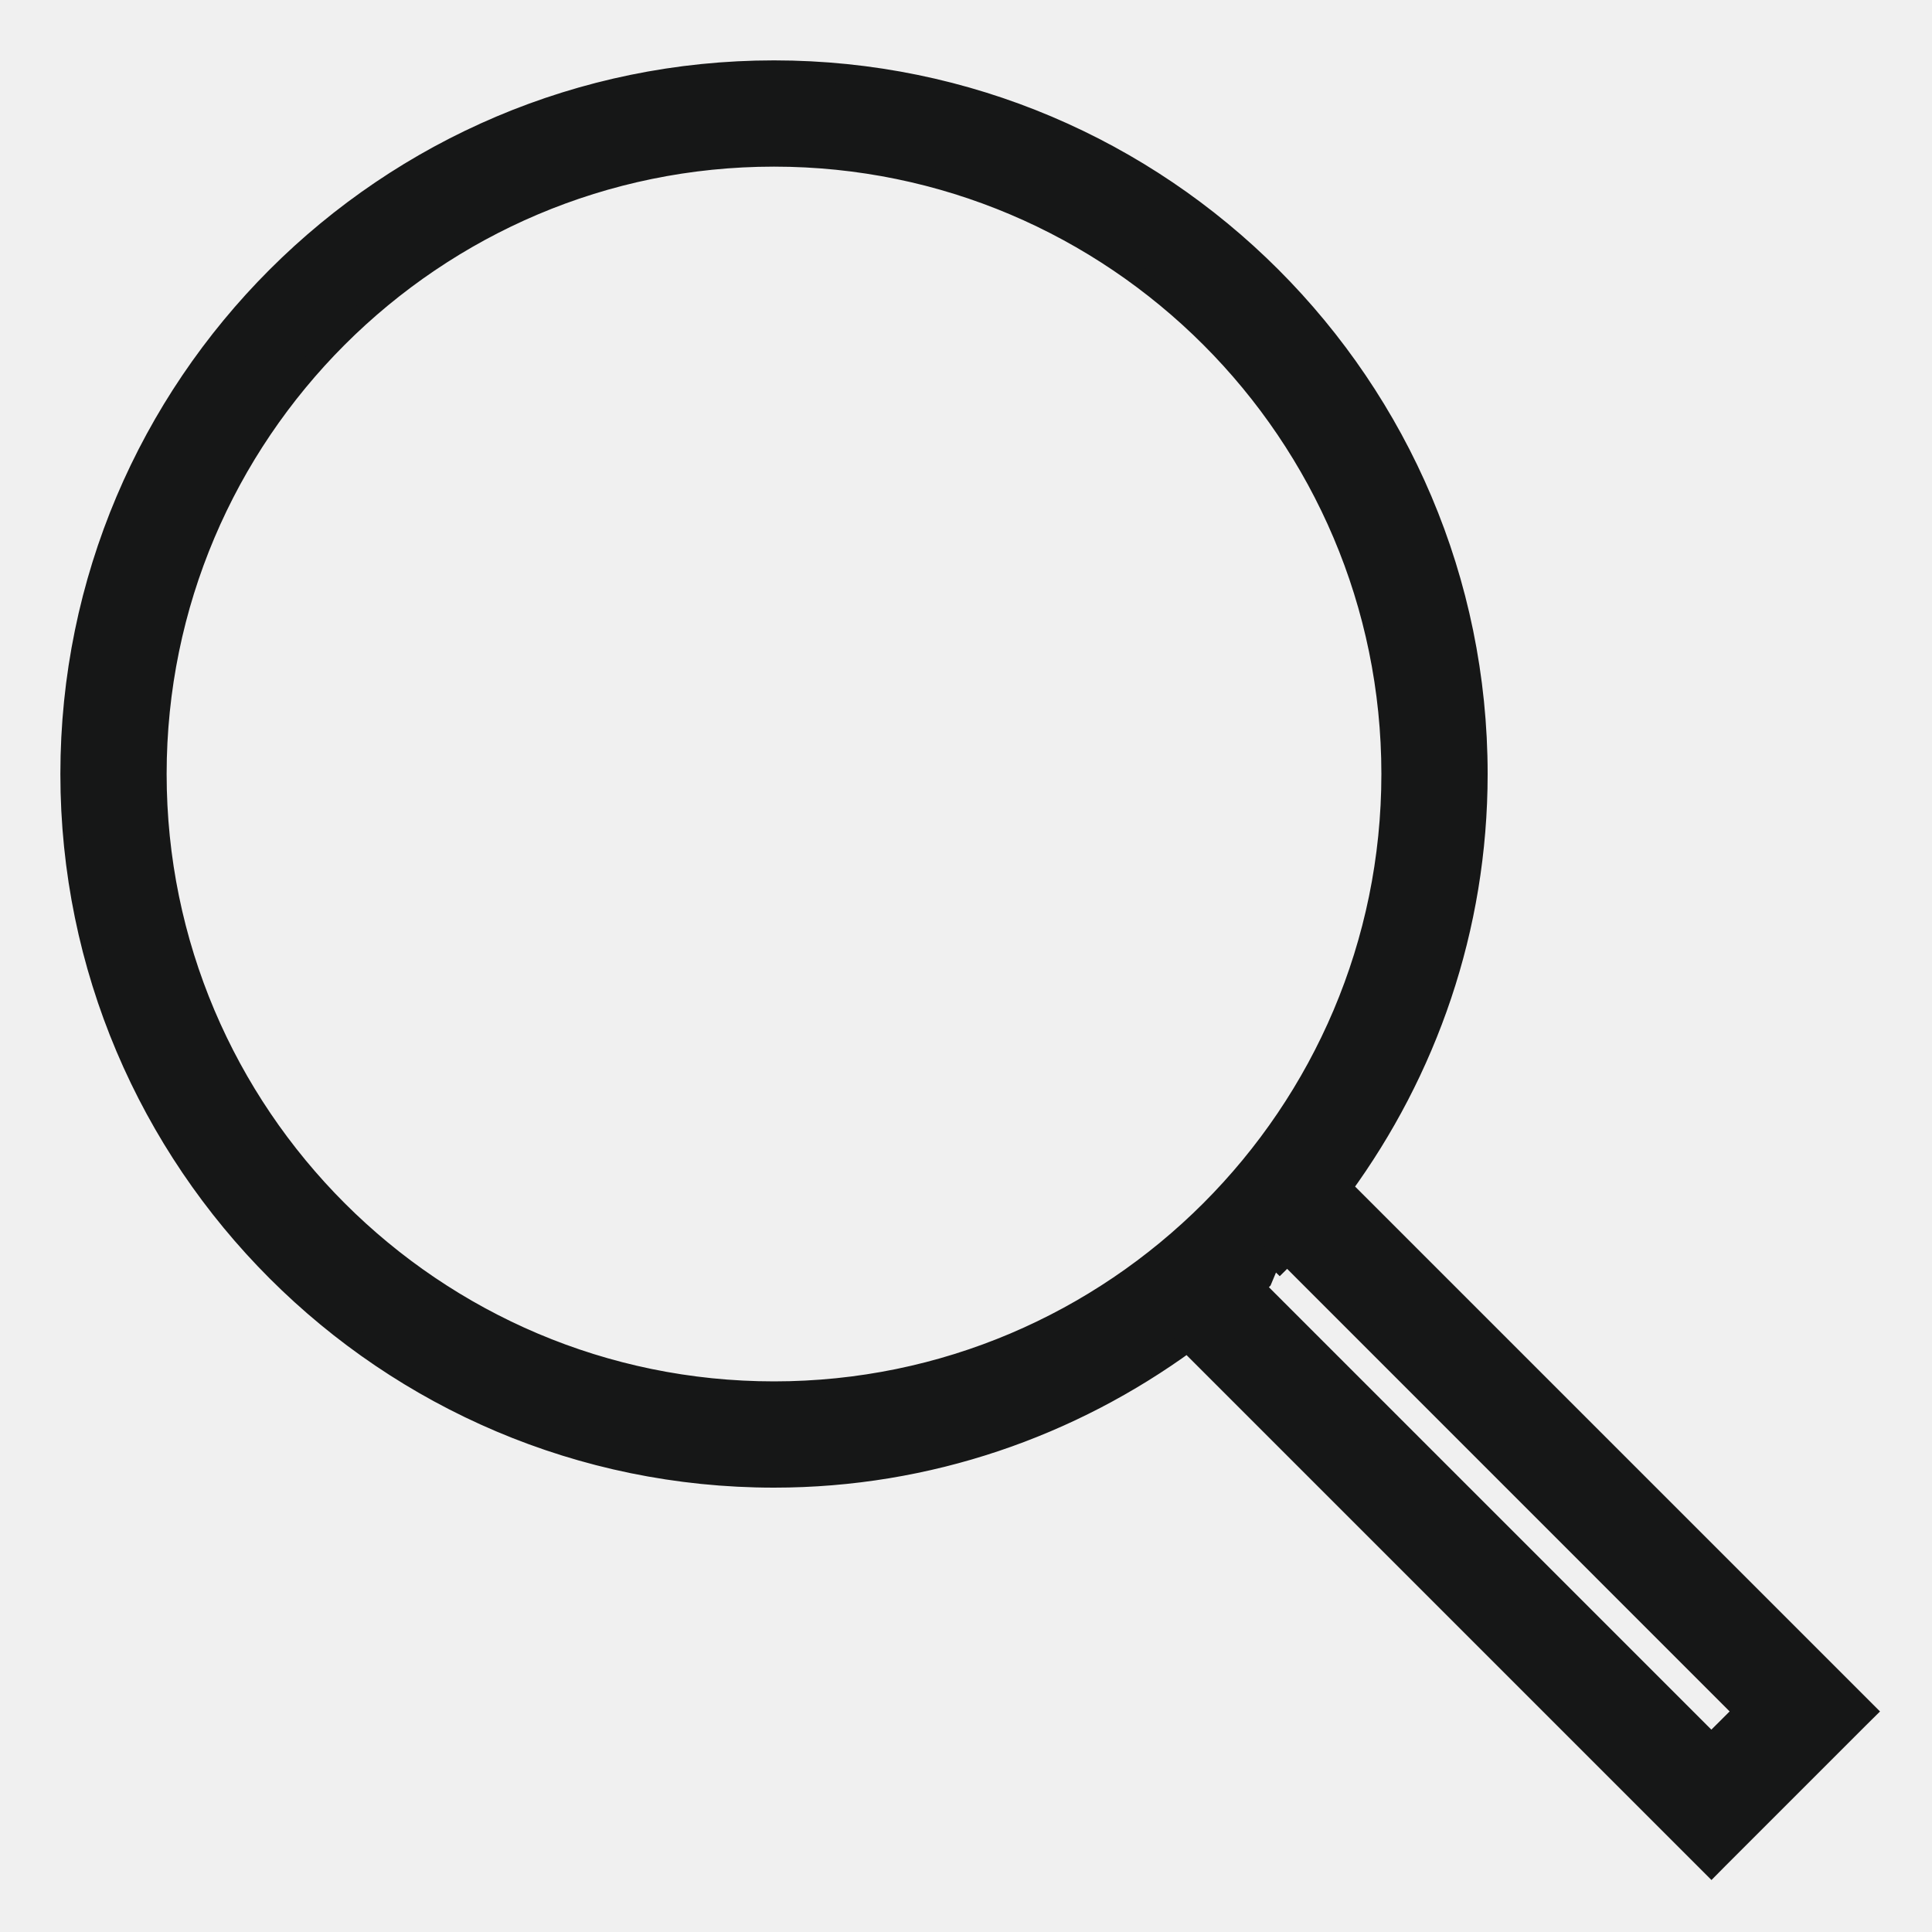
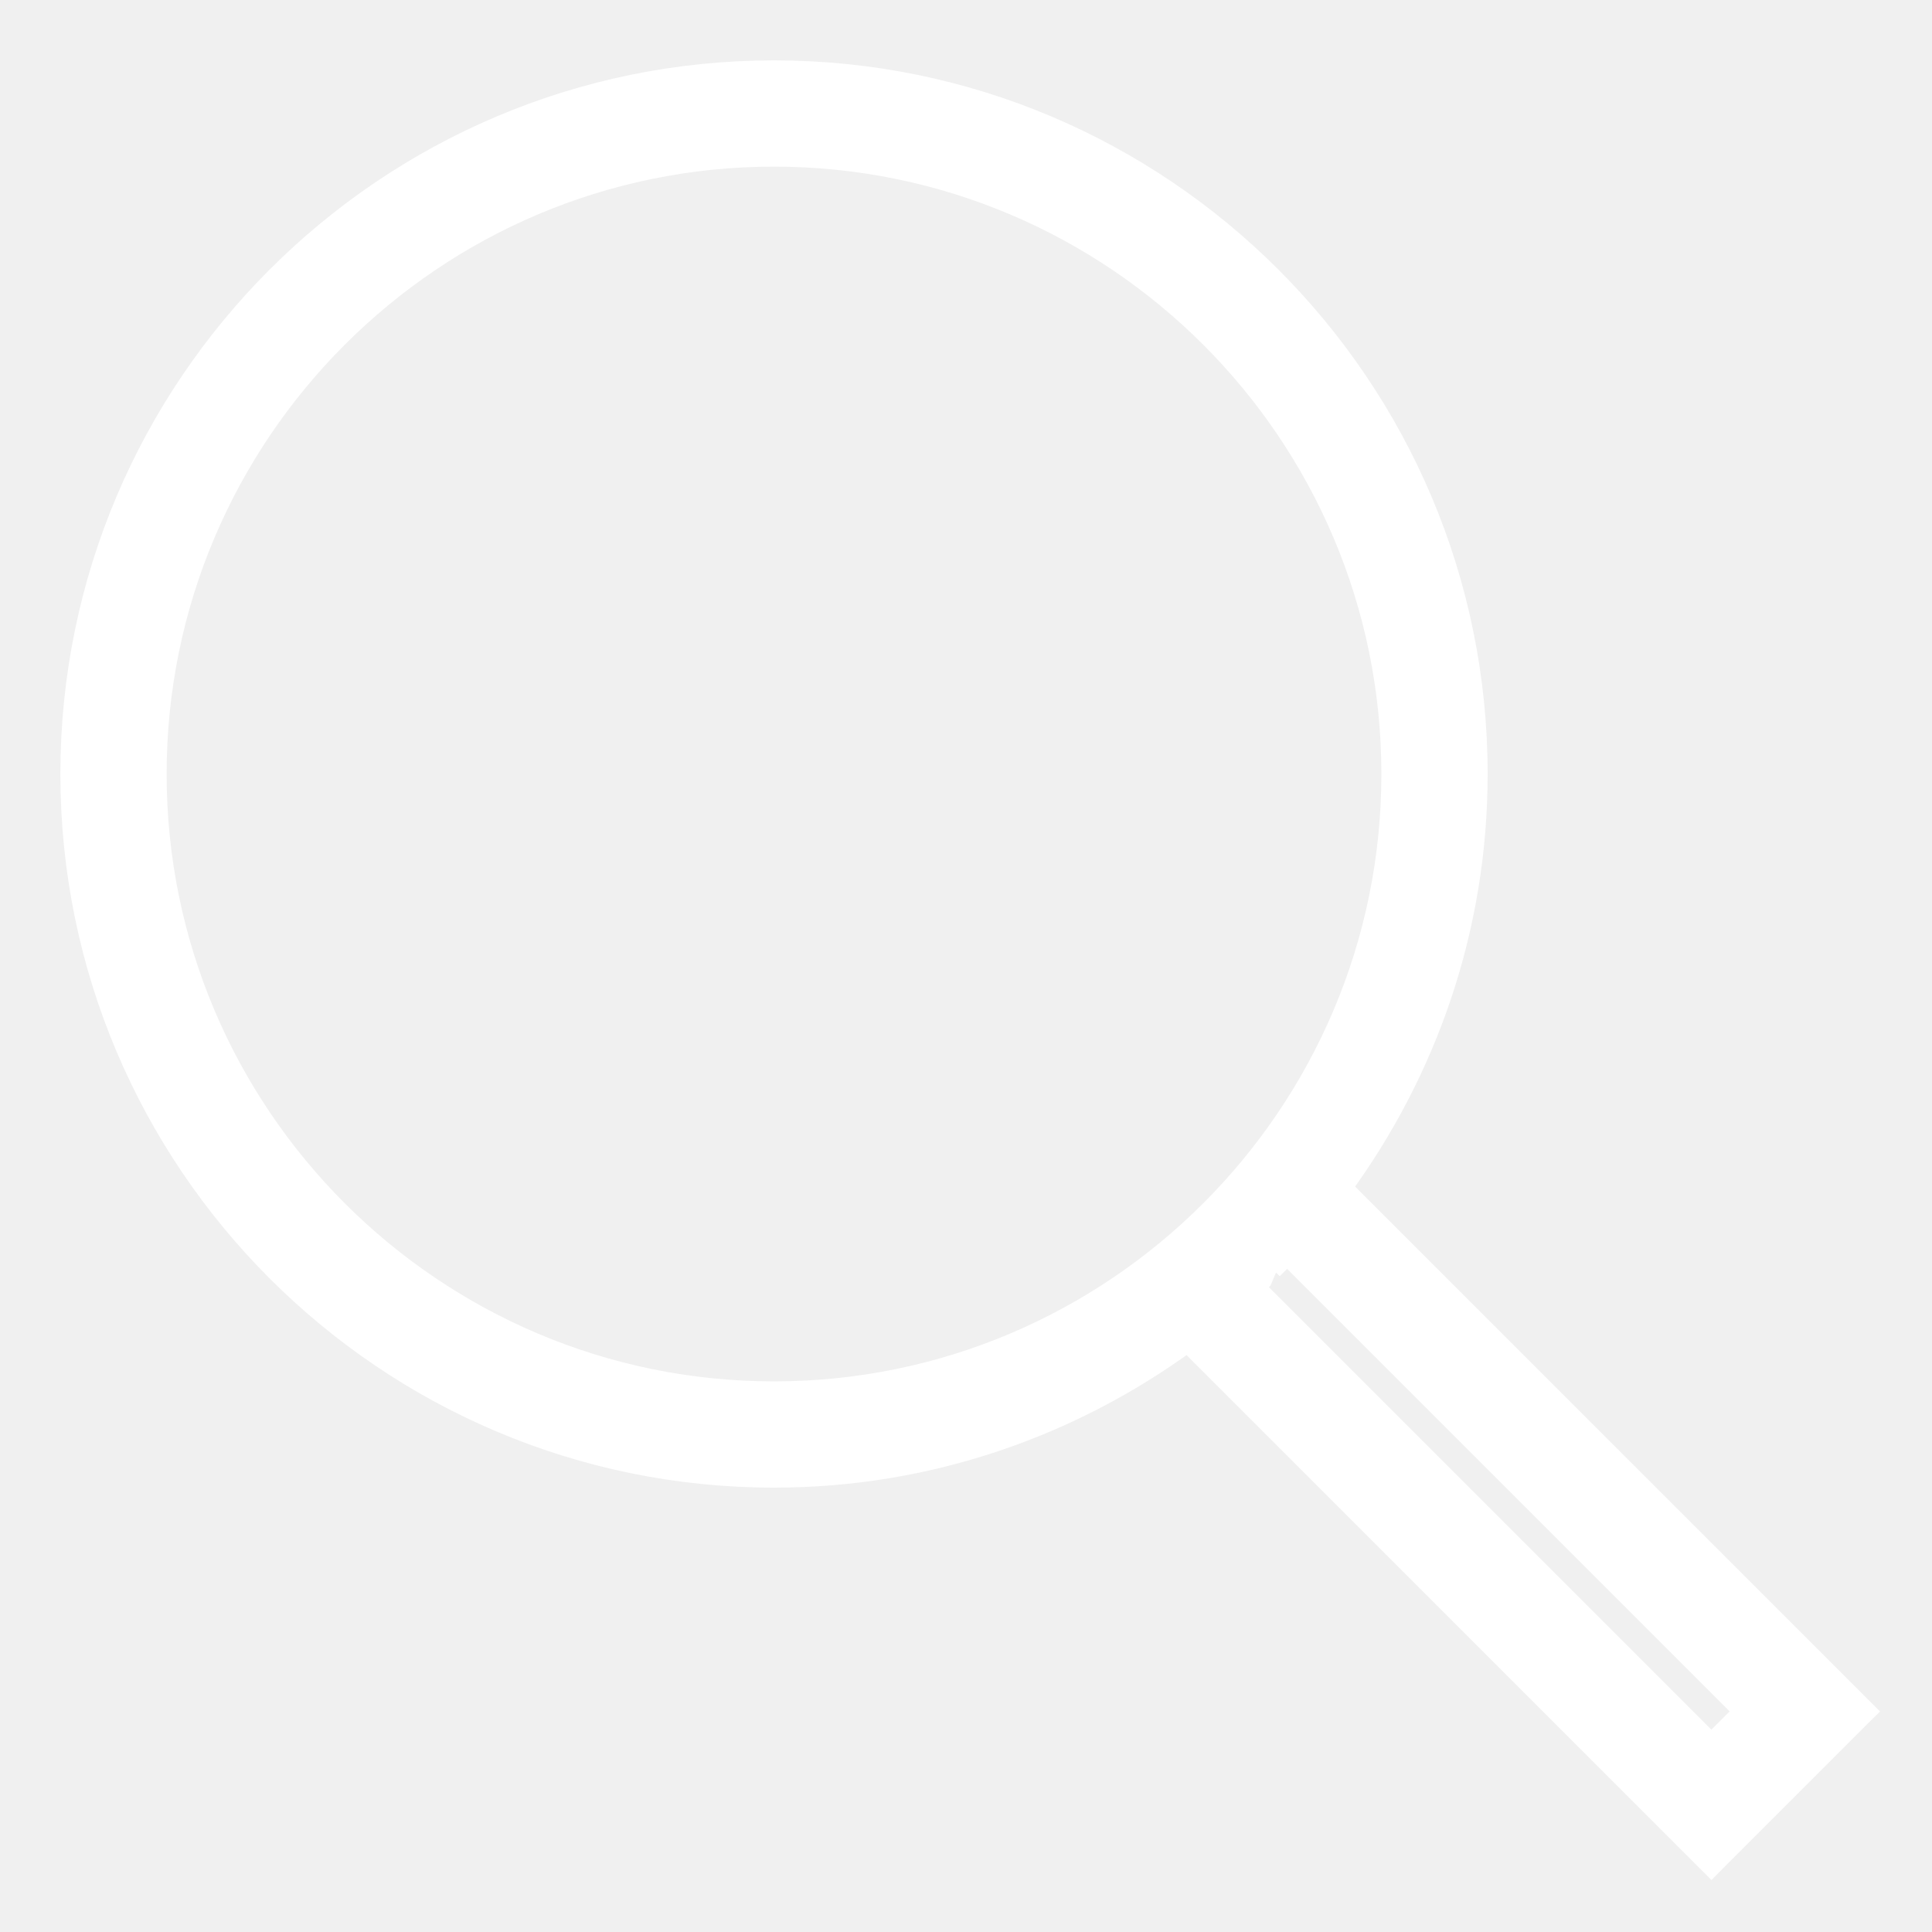
<svg xmlns="http://www.w3.org/2000/svg" width="24" height="24" viewBox="0 0 24 24" fill="none">
-   <path d="M23.088 21.348L23.177 21.26L23.088 21.171L16.67 14.753C17.724 13.309 18.355 11.537 18.355 9.615C18.355 4.795 14.435 0.875 9.615 0.875C4.795 0.875 0.875 4.795 0.875 9.615C0.875 14.435 4.795 18.355 9.615 18.355C11.537 18.355 13.309 17.724 14.753 16.67L21.171 23.088L21.26 23.177L21.348 23.088L23.088 21.348ZM15.678 15.897L15.678 15.897L15.806 15.591L15.896 15.678C15.896 15.678 15.896 15.678 15.896 15.678C15.92 15.654 15.944 15.63 15.97 15.605C15.975 15.6 15.98 15.595 15.985 15.591C15.987 15.589 15.988 15.588 15.99 15.586L21.663 21.26L21.259 21.663L15.586 15.99C15.588 15.988 15.589 15.987 15.591 15.985C15.595 15.981 15.599 15.977 15.603 15.973C15.629 15.946 15.653 15.921 15.678 15.897ZM1.945 9.615C1.945 5.386 5.386 1.945 9.615 1.945C13.844 1.945 17.285 5.386 17.285 9.615C17.285 13.844 13.844 17.285 9.615 17.285C5.386 17.285 1.945 13.844 1.945 9.615Z" fill="#161717" stroke="#161717" stroke-width="0.25" />
+   <path d="M23.088 21.348L23.177 21.26L23.088 21.171L16.67 14.753C17.724 13.309 18.355 11.537 18.355 9.615C18.355 4.795 14.435 0.875 9.615 0.875C4.795 0.875 0.875 4.795 0.875 9.615C0.875 14.435 4.795 18.355 9.615 18.355C11.537 18.355 13.309 17.724 14.753 16.67L21.171 23.088L21.26 23.177L21.348 23.088L23.088 21.348ZM15.678 15.897L15.678 15.897L15.806 15.591L15.896 15.678C15.896 15.678 15.896 15.678 15.896 15.678C15.92 15.654 15.944 15.63 15.97 15.605C15.975 15.6 15.98 15.595 15.985 15.591C15.987 15.589 15.988 15.588 15.99 15.586L21.663 21.26L21.259 21.663L15.586 15.99C15.588 15.988 15.589 15.987 15.591 15.985C15.595 15.981 15.599 15.977 15.603 15.973C15.629 15.946 15.653 15.921 15.678 15.897ZM1.945 9.615C1.945 5.386 5.386 1.945 9.615 1.945C13.844 1.945 17.285 5.386 17.285 9.615C17.285 13.844 13.844 17.285 9.615 17.285C5.386 17.285 1.945 13.844 1.945 9.615Z" fill="white" stroke="white" stroke-width="0.25" />
</svg>
